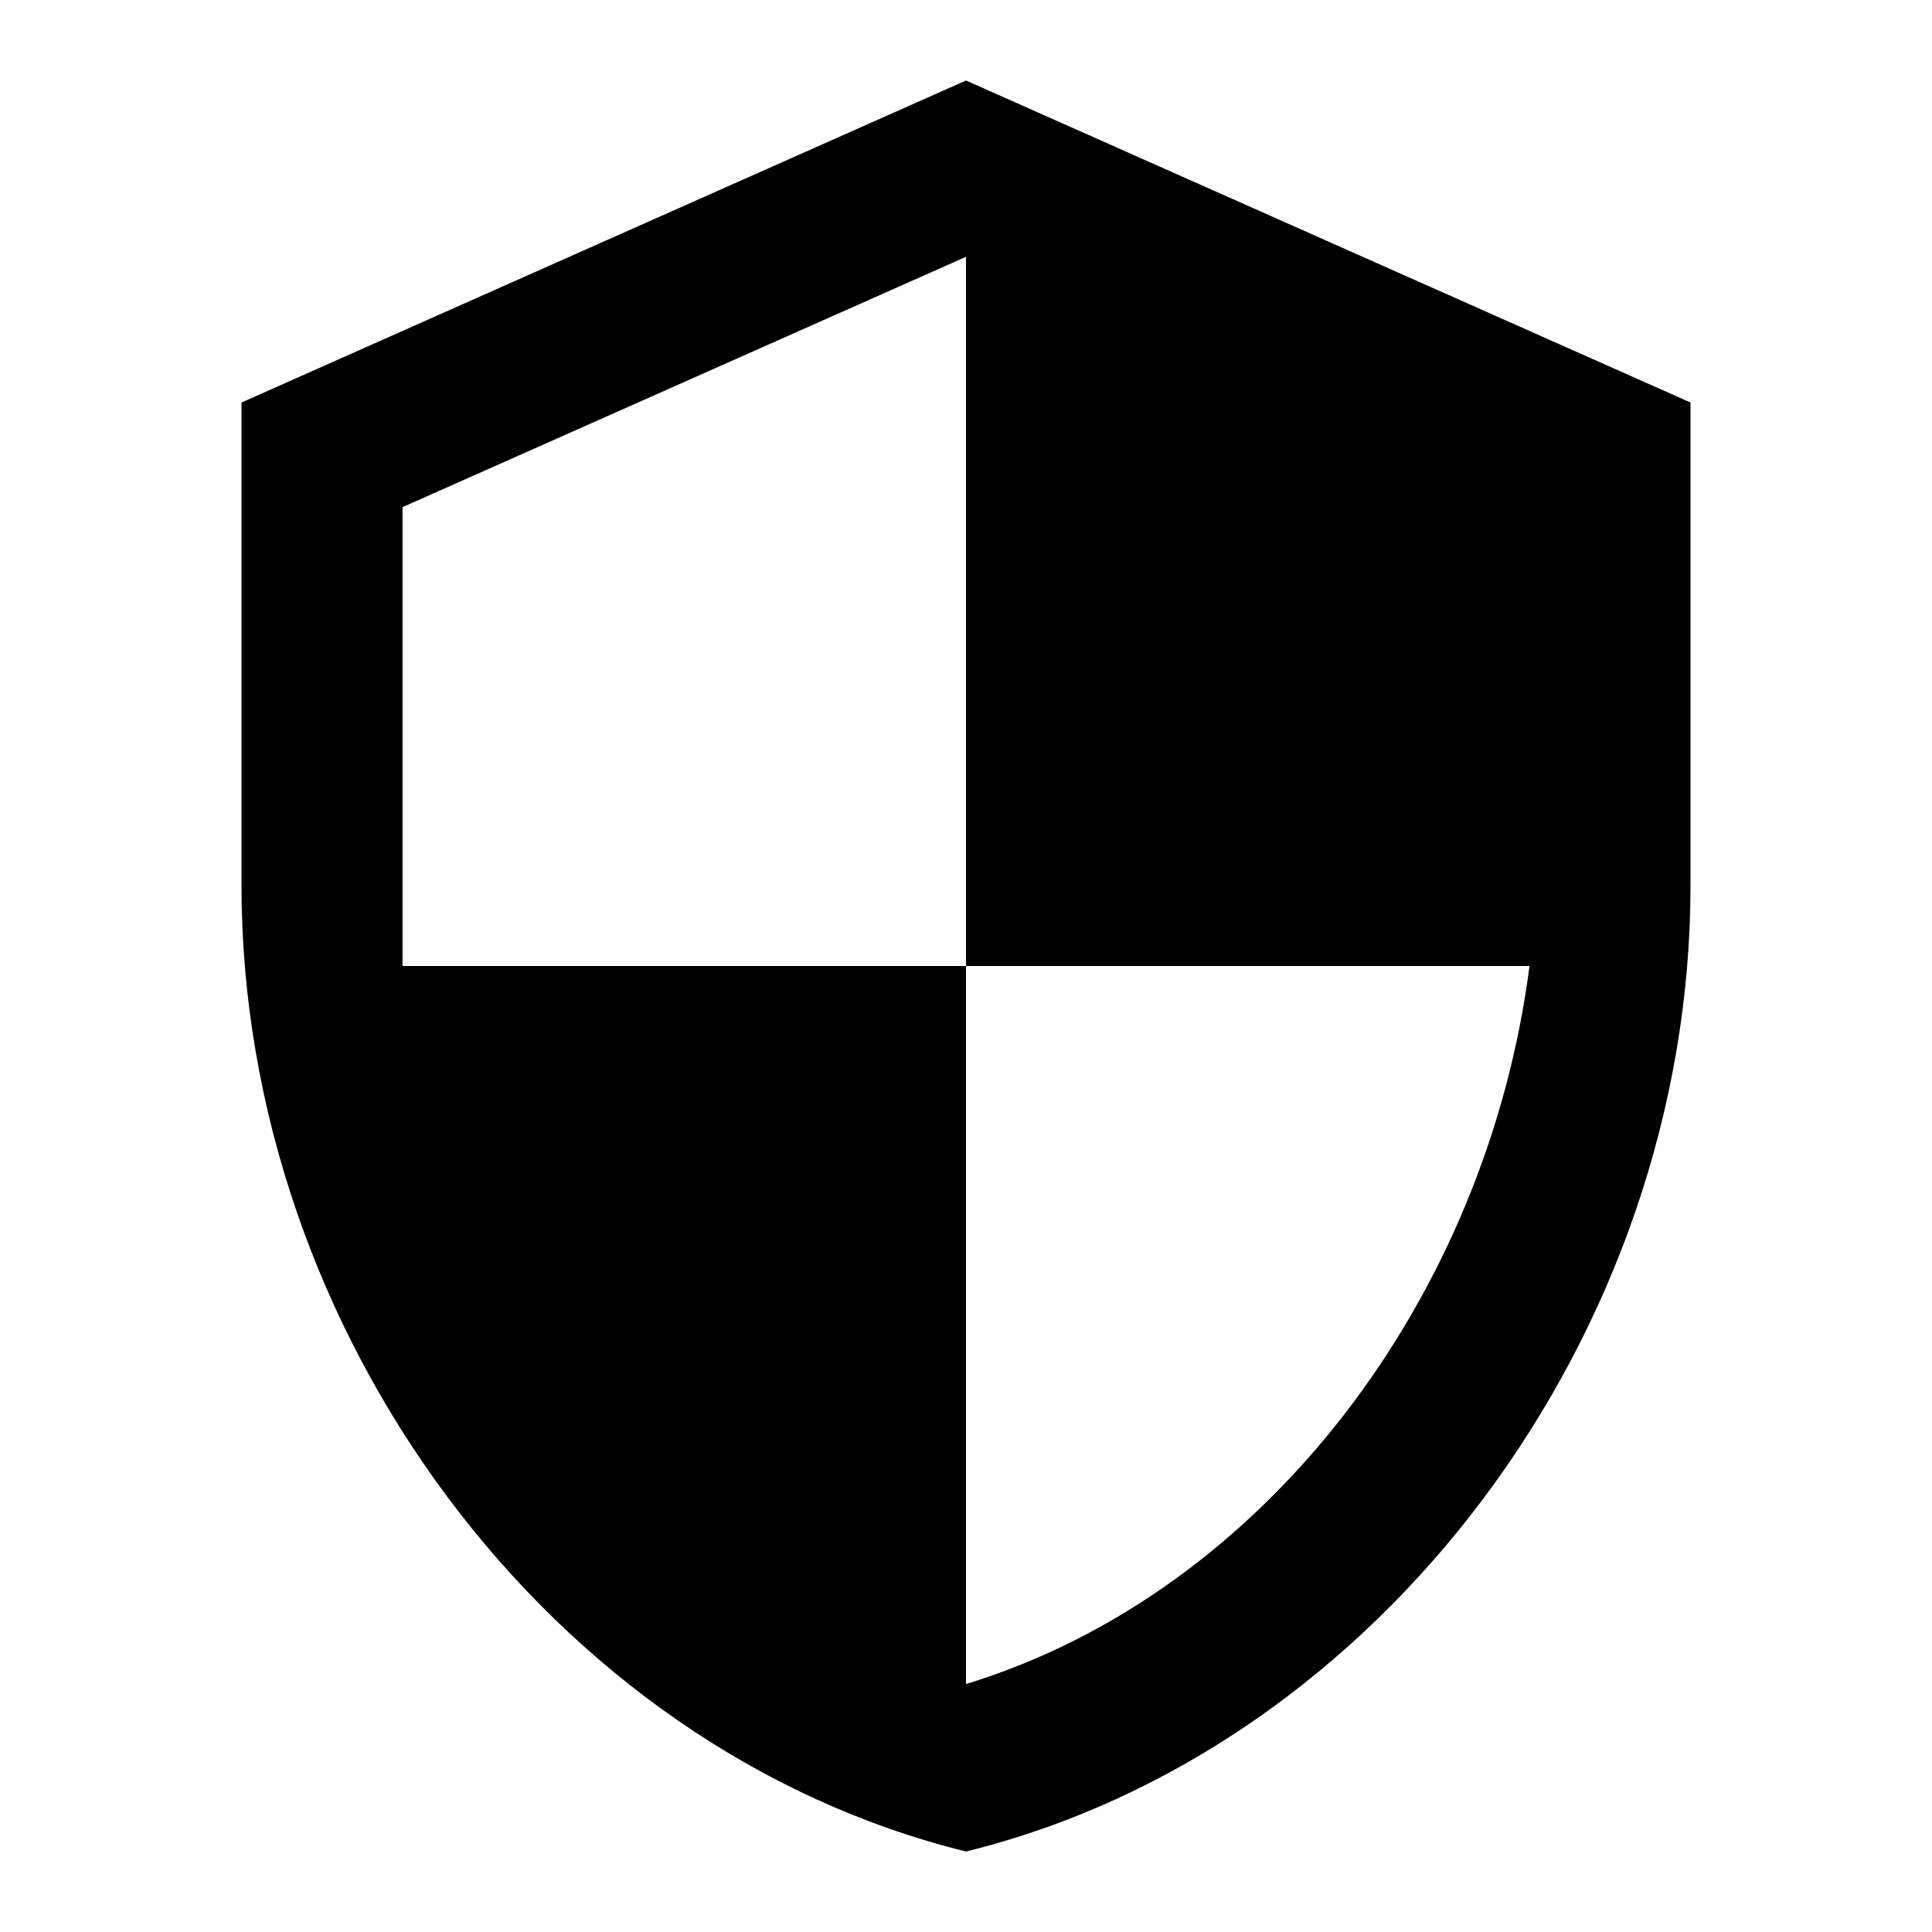
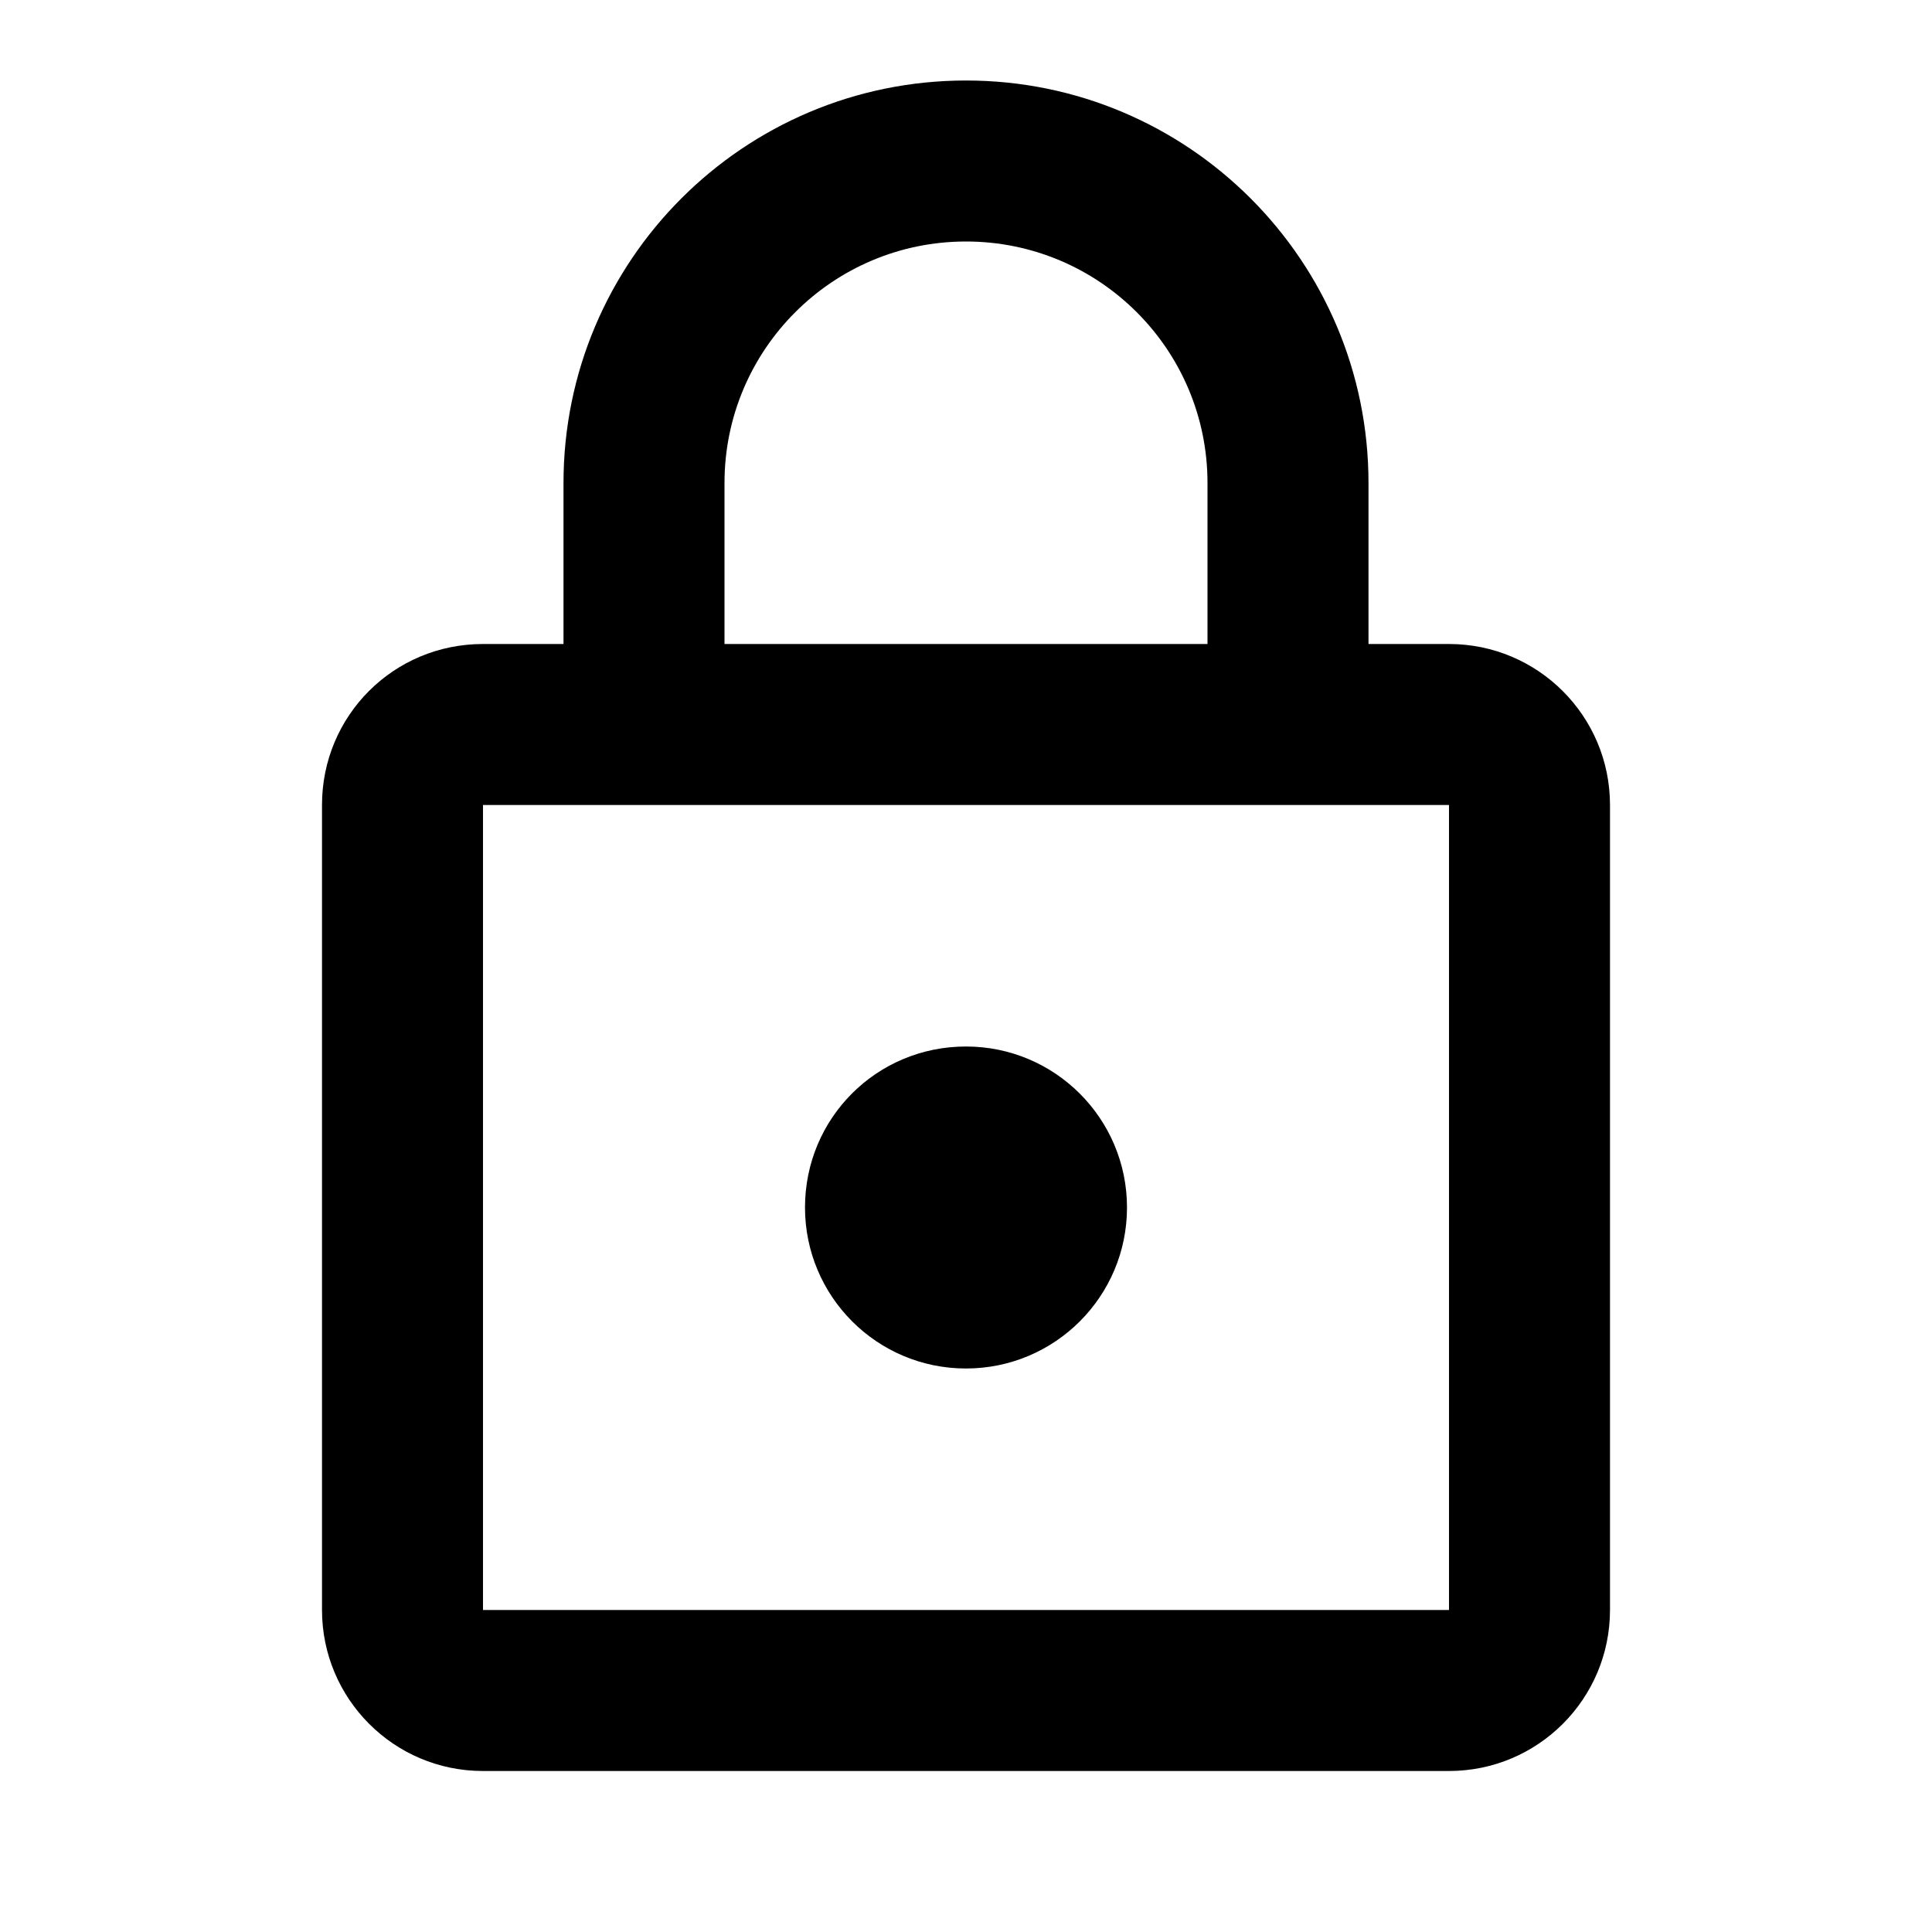
<svg xmlns="http://www.w3.org/2000/svg" viewBox="0 0 24 24">
-   <path d="M12,12H19C18.47,16.11 15.72,19.78 12,20.92V12H5V6.3L12,3.19M12,1L3,5V11C3,16.55 6.84,21.73 12,23C17.16,21.73 21,16.55 21,11V5L12,1Z" />
+   <path d="M12,17C10.89,17 10,16.1 10,15C10,13.89 10.89,13 12,13A2,2 0 0,1 14,15A2,2 0 0,1 12,17M18,20V10H6V20H18M18,8A2,2 0 0,1 20,10V20A2,2 0 0,1 18,22H6C4.89,22 4,21.1 4,20V10C4,8.89 4.89,8 6,8H7V6A5,5 0 0,1 12,1A5,5 0 0,1 17,6V8H18M12,3A3,3 0 0,0 9,6V8H15V6A3,3 0 0,0 12,3Z" />
</svg>
